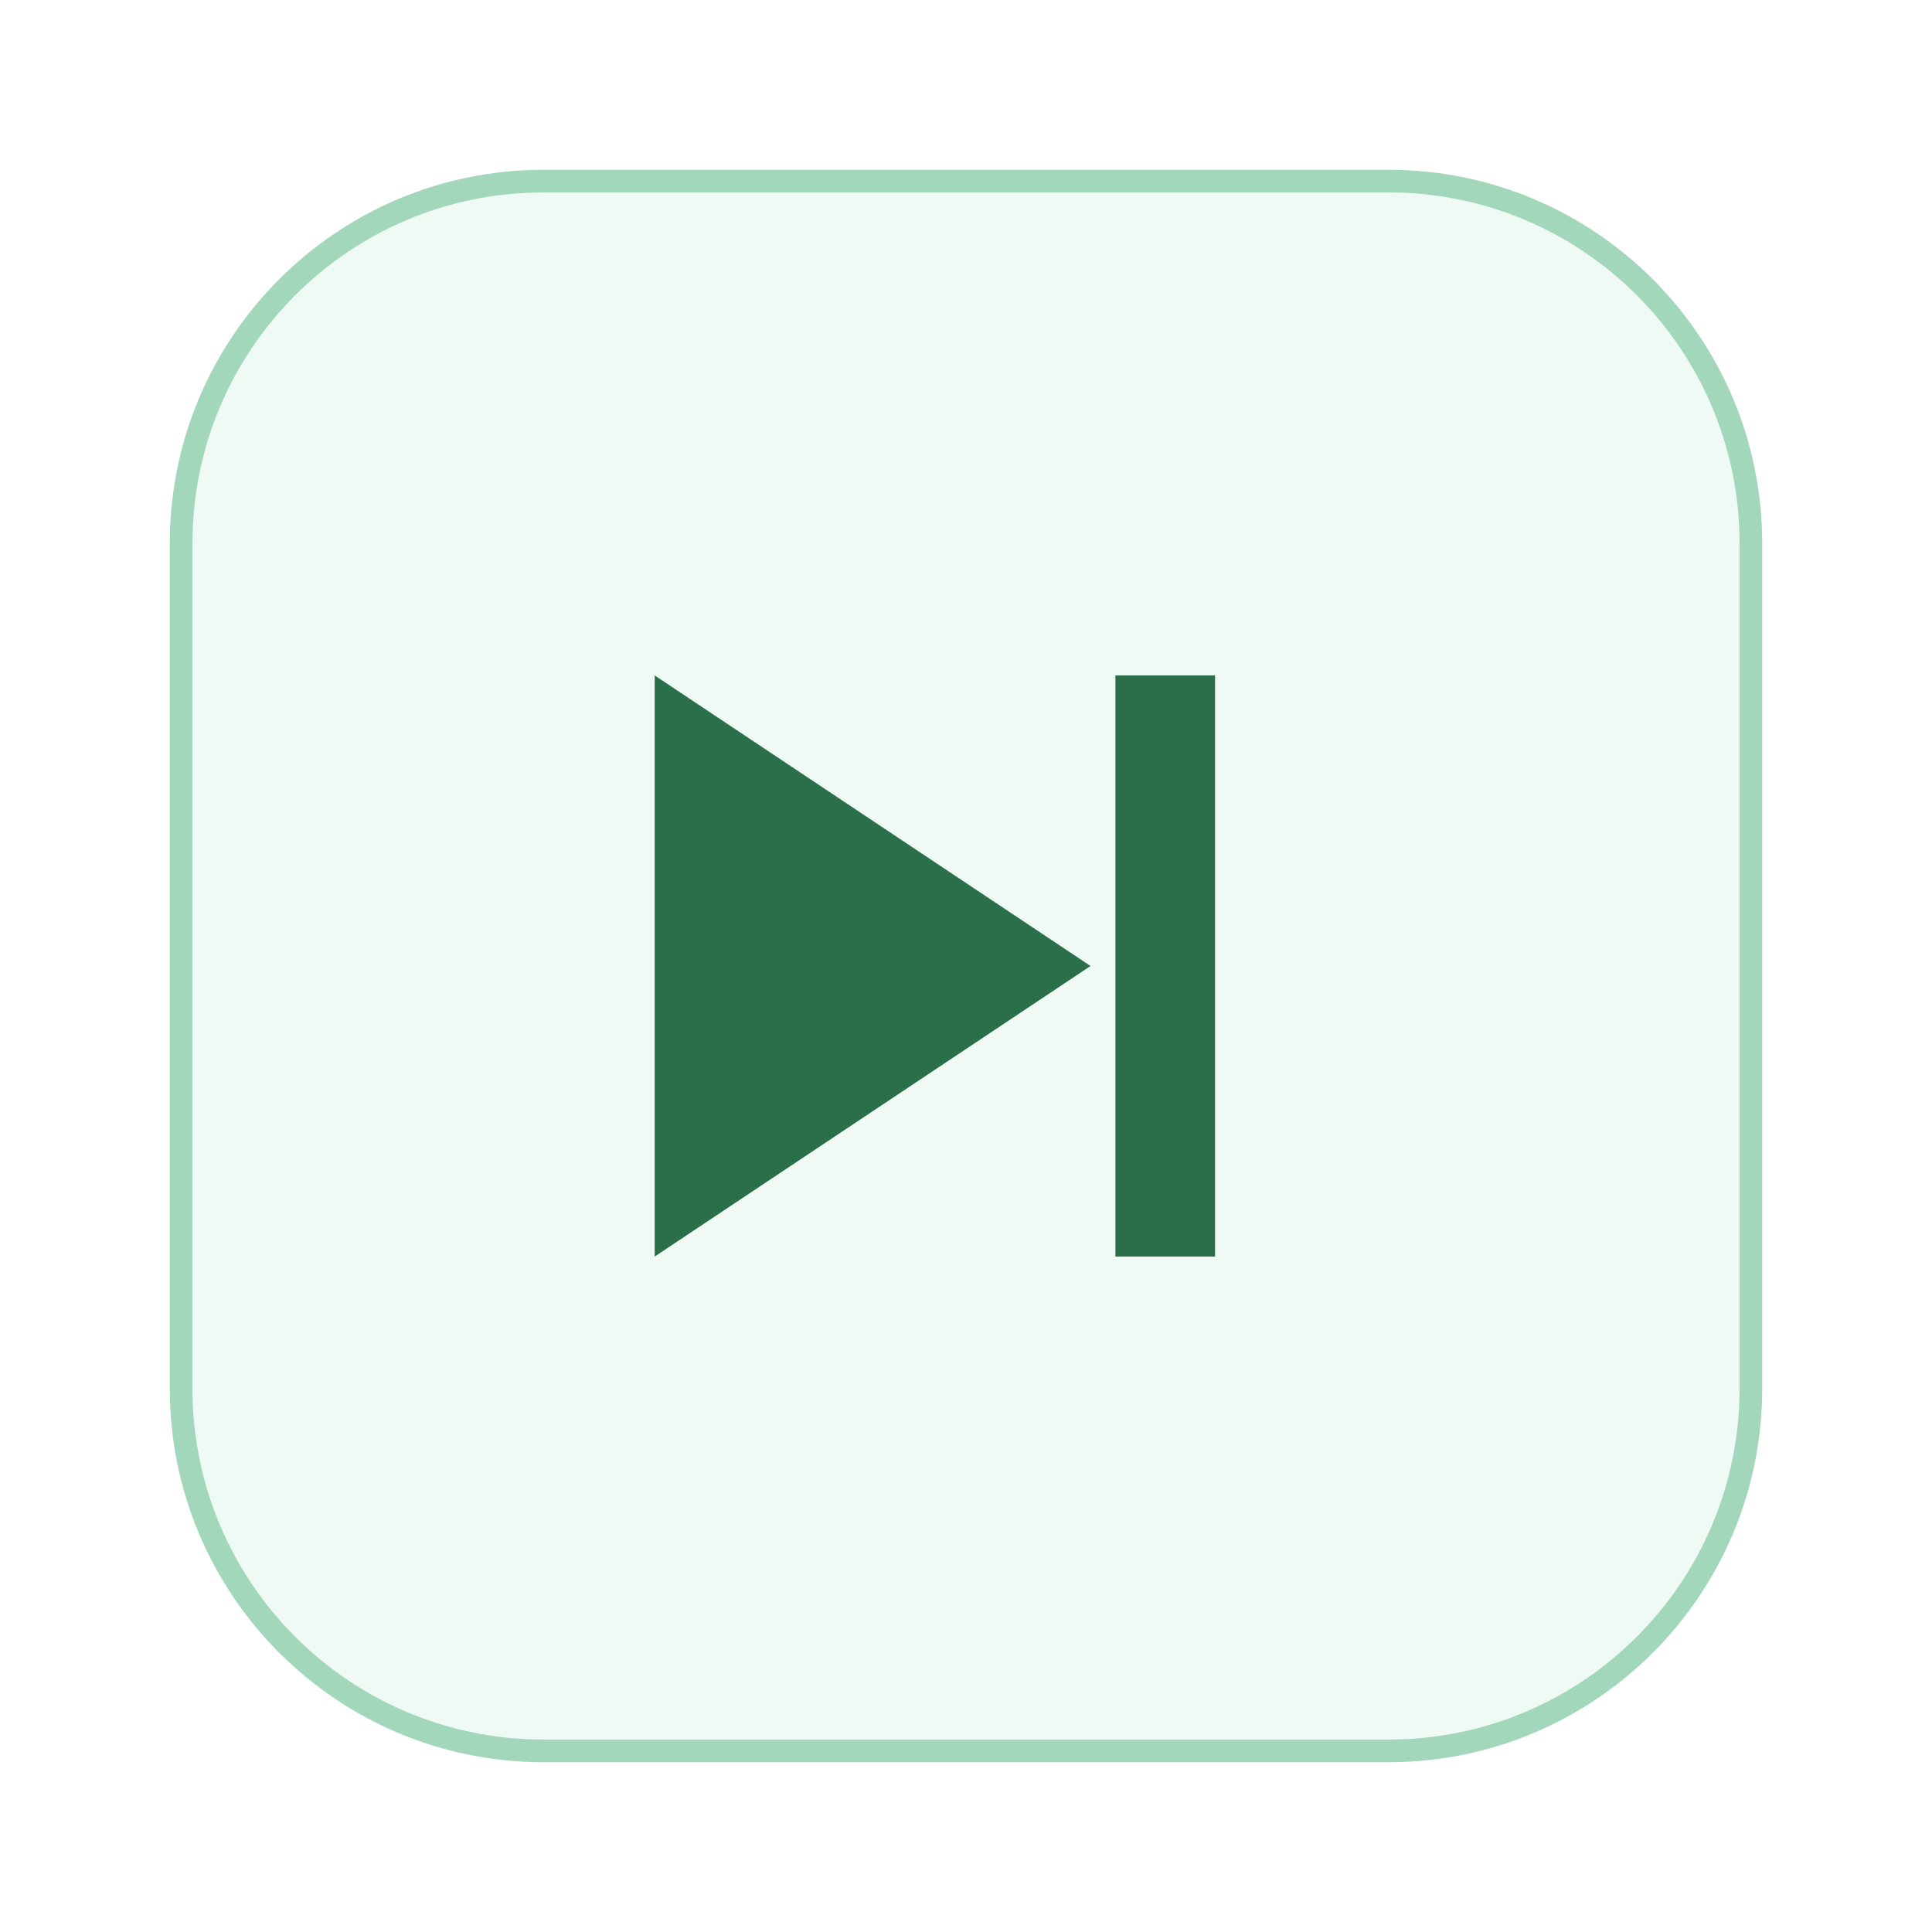
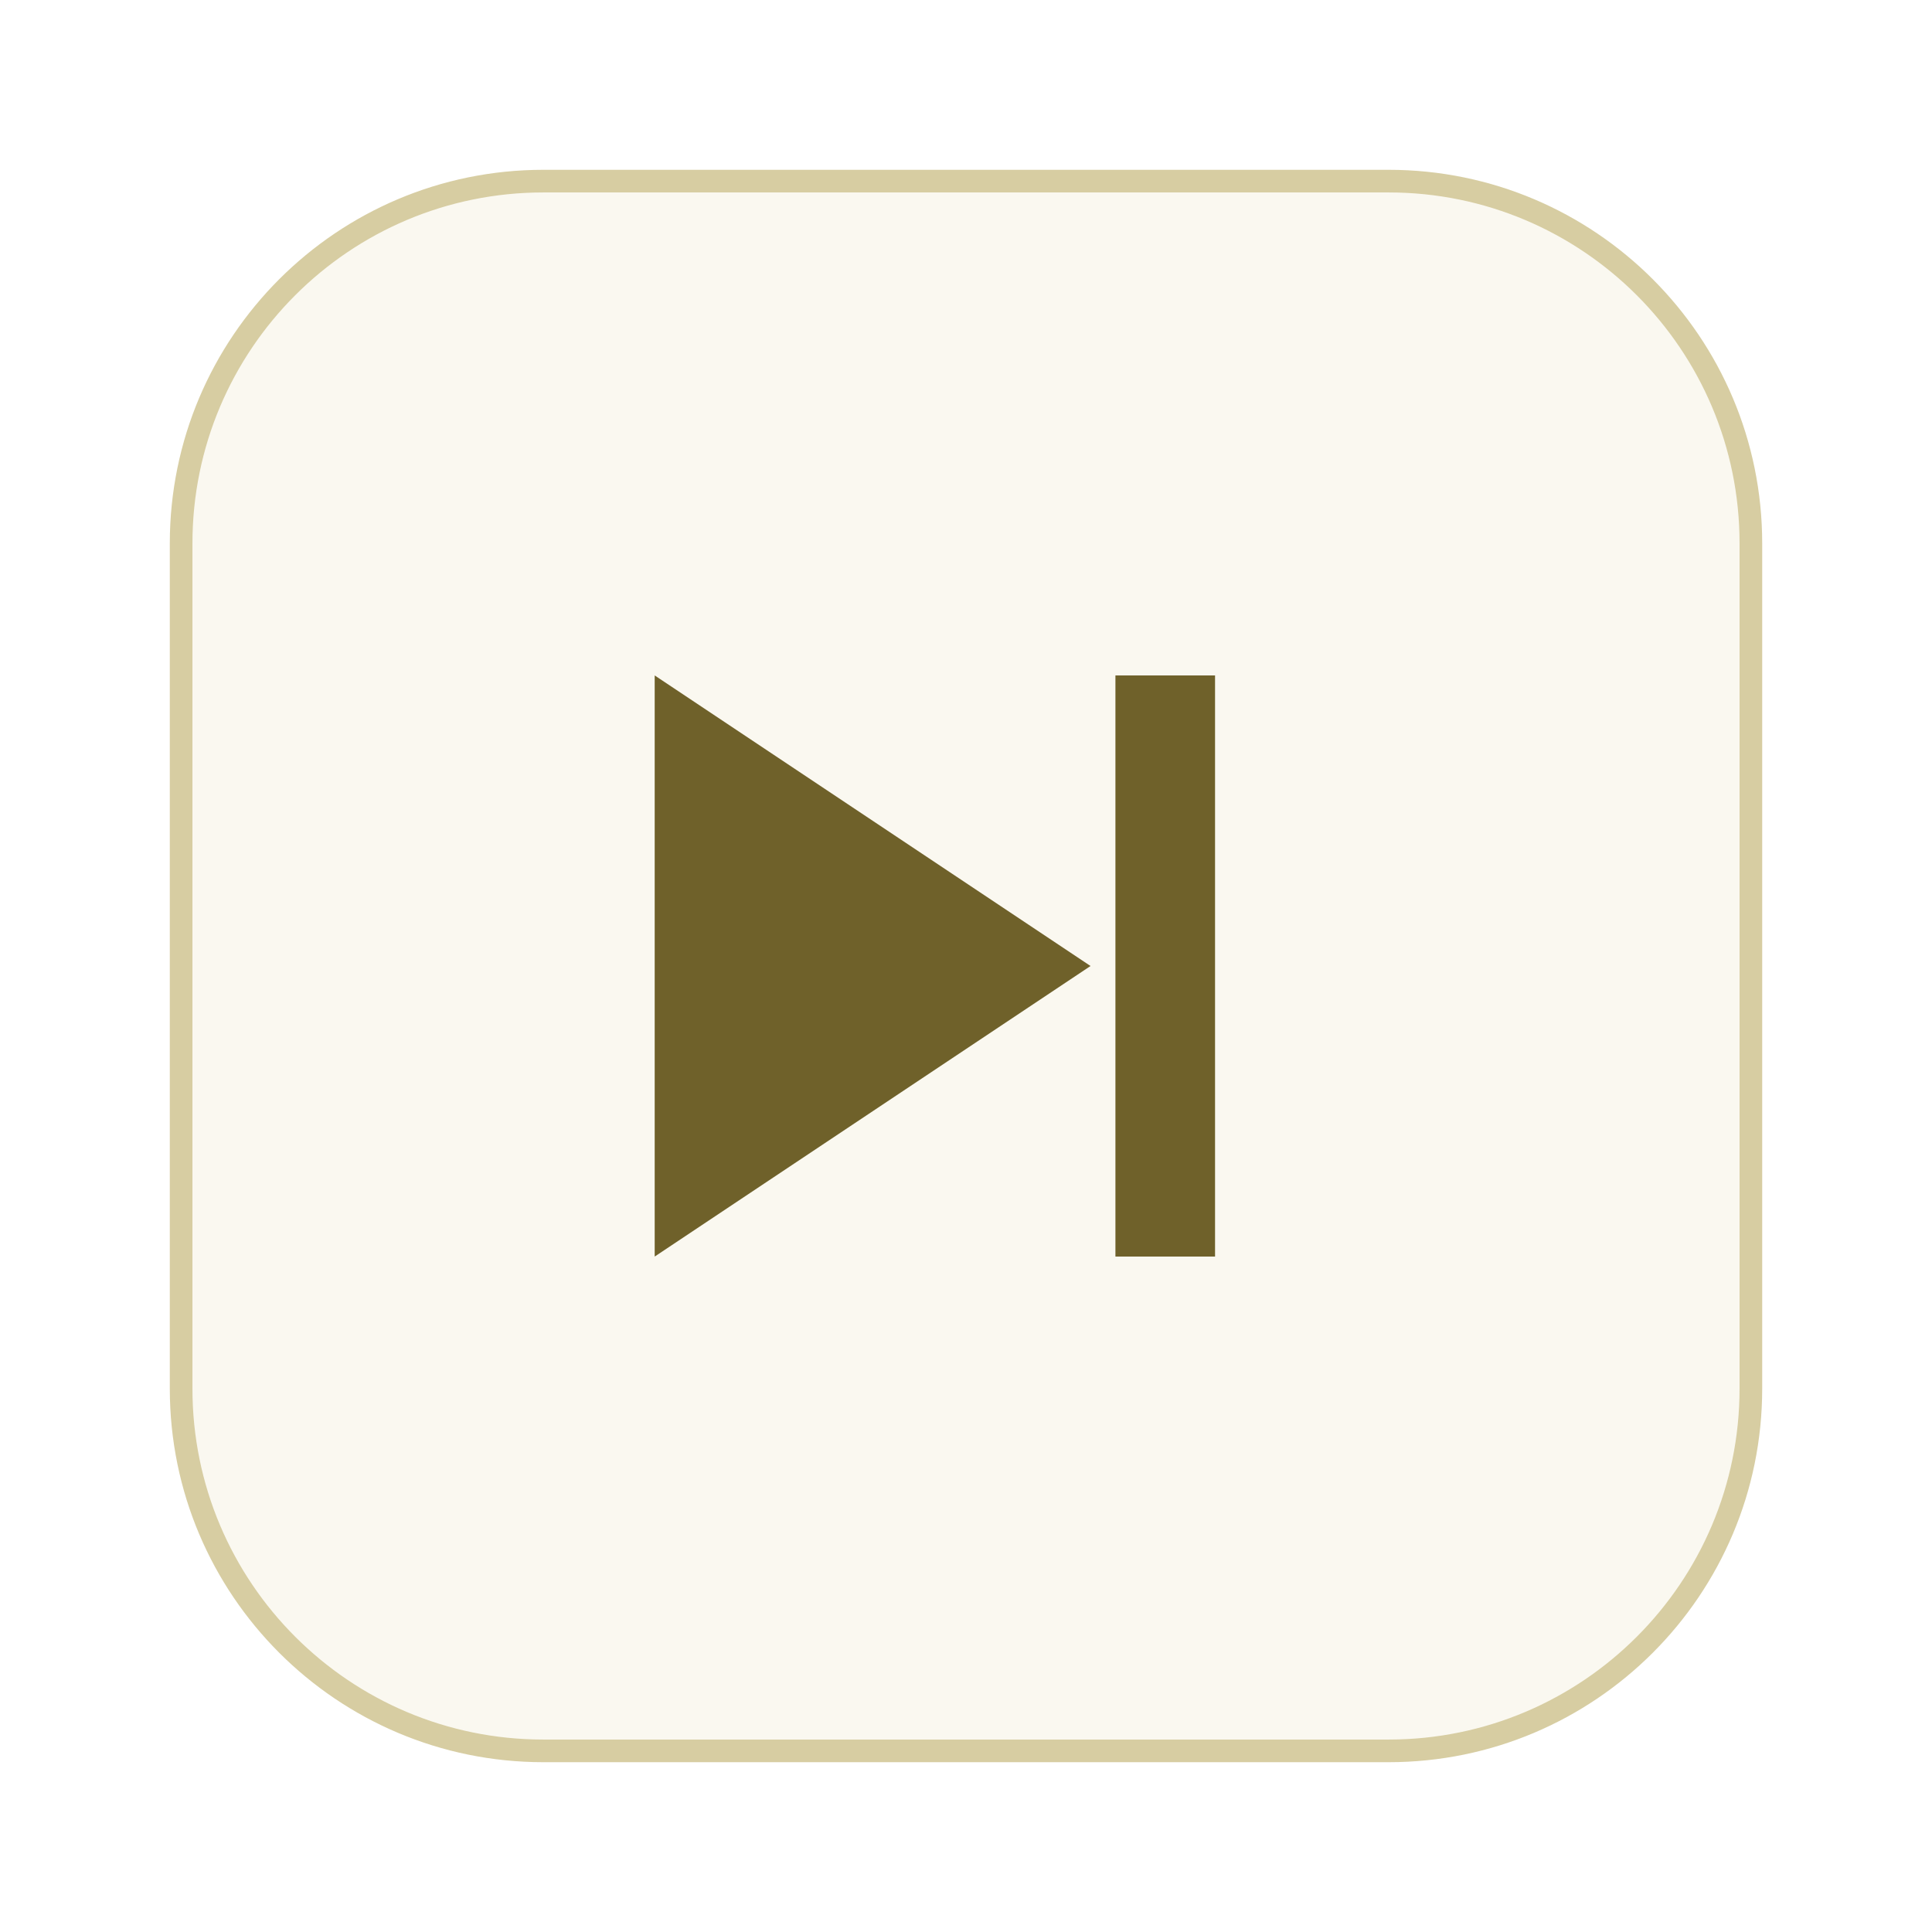
<svg xmlns="http://www.w3.org/2000/svg" width="512" height="512" viewBox="0 0 512 512">
-   <rect x="48" y="48" width="416" height="416" rx="96" fill="hsl(148,50%,96%)" stroke="hsl(148,40%,74%)" stroke-width="6" />
+   <rect x="48" y="48" width="416" height="416" rx="96" fill="hsl(48,50%,96%)" stroke="hsl(48,40%,74%)" stroke-width="6" />
  <g transform="translate(124,124) scale(11)">
-     <path d="M18 5h-2.4v14H18z" fill="hsl(148,45%,30%)" />
-     <path d="M4.5 5 15 12 4.5 19z" fill="hsl(148,45%,30%)" />
+     <path d="M18 5h-2.4v14H18z" fill="hsl(48,45%,30%)" />
+     <path d="M4.5 5 15 12 4.5 19z" fill="hsl(48,45%,30%)" />
  </g>
</svg>
